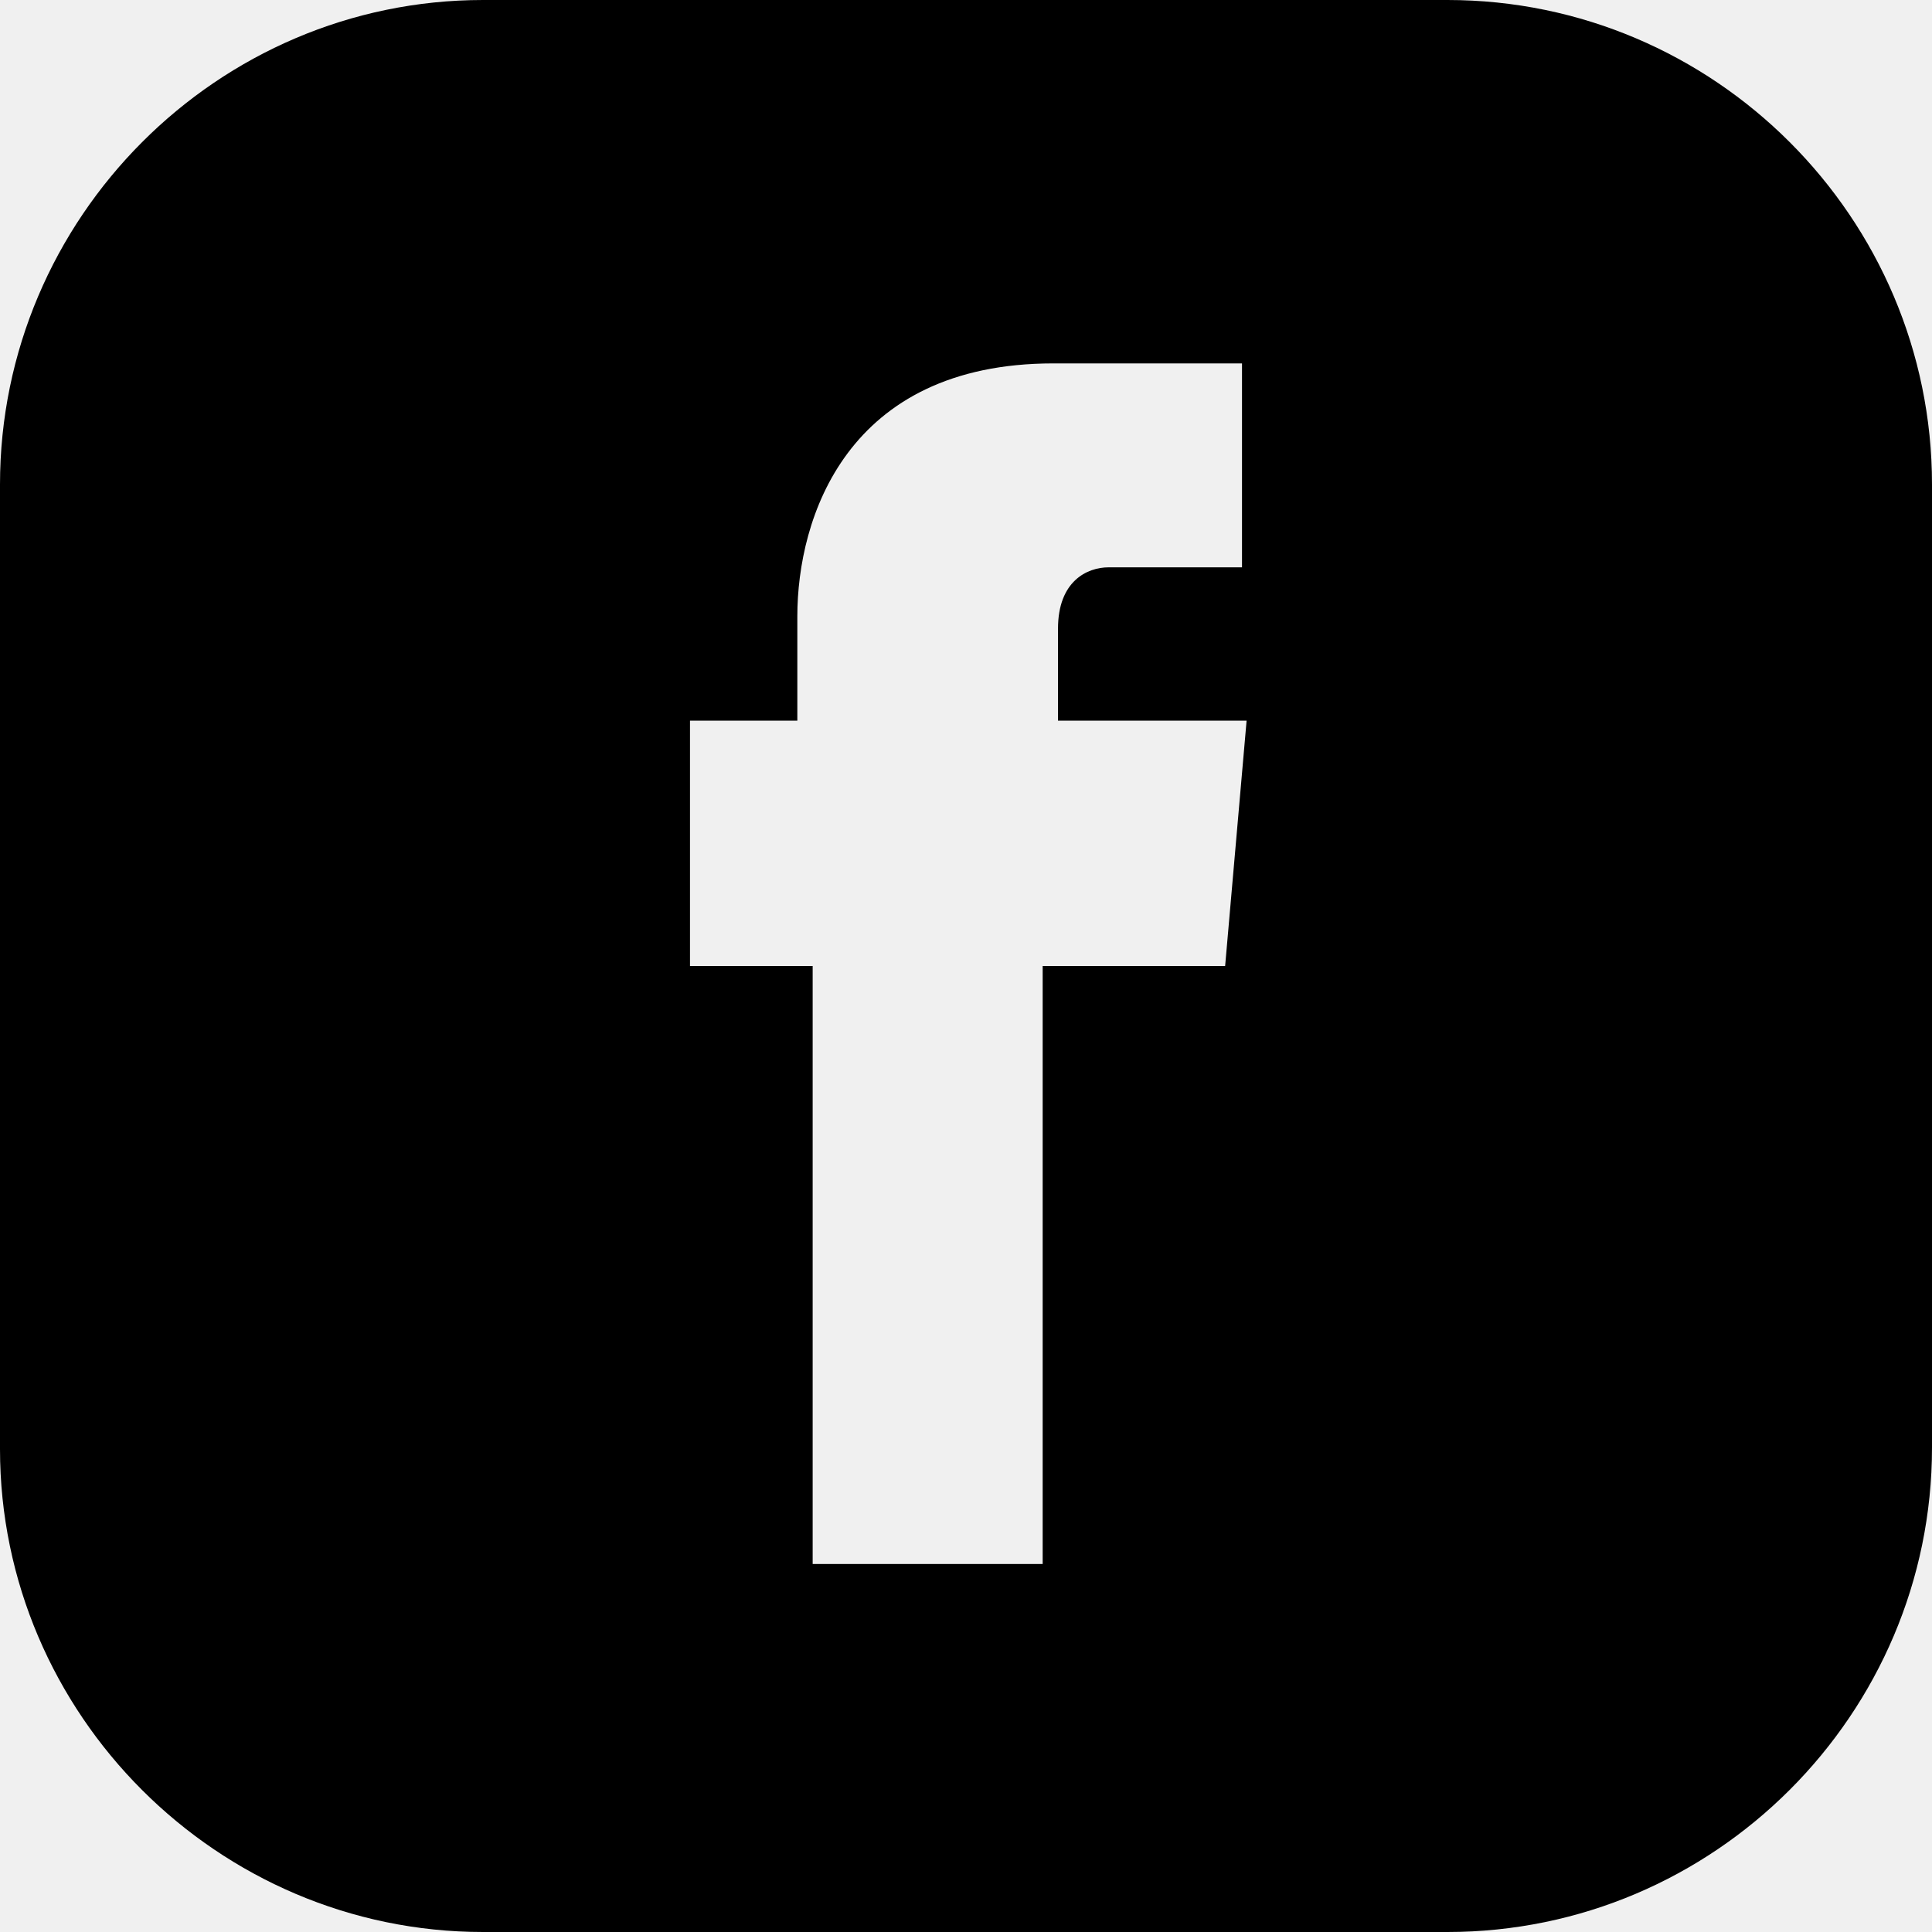
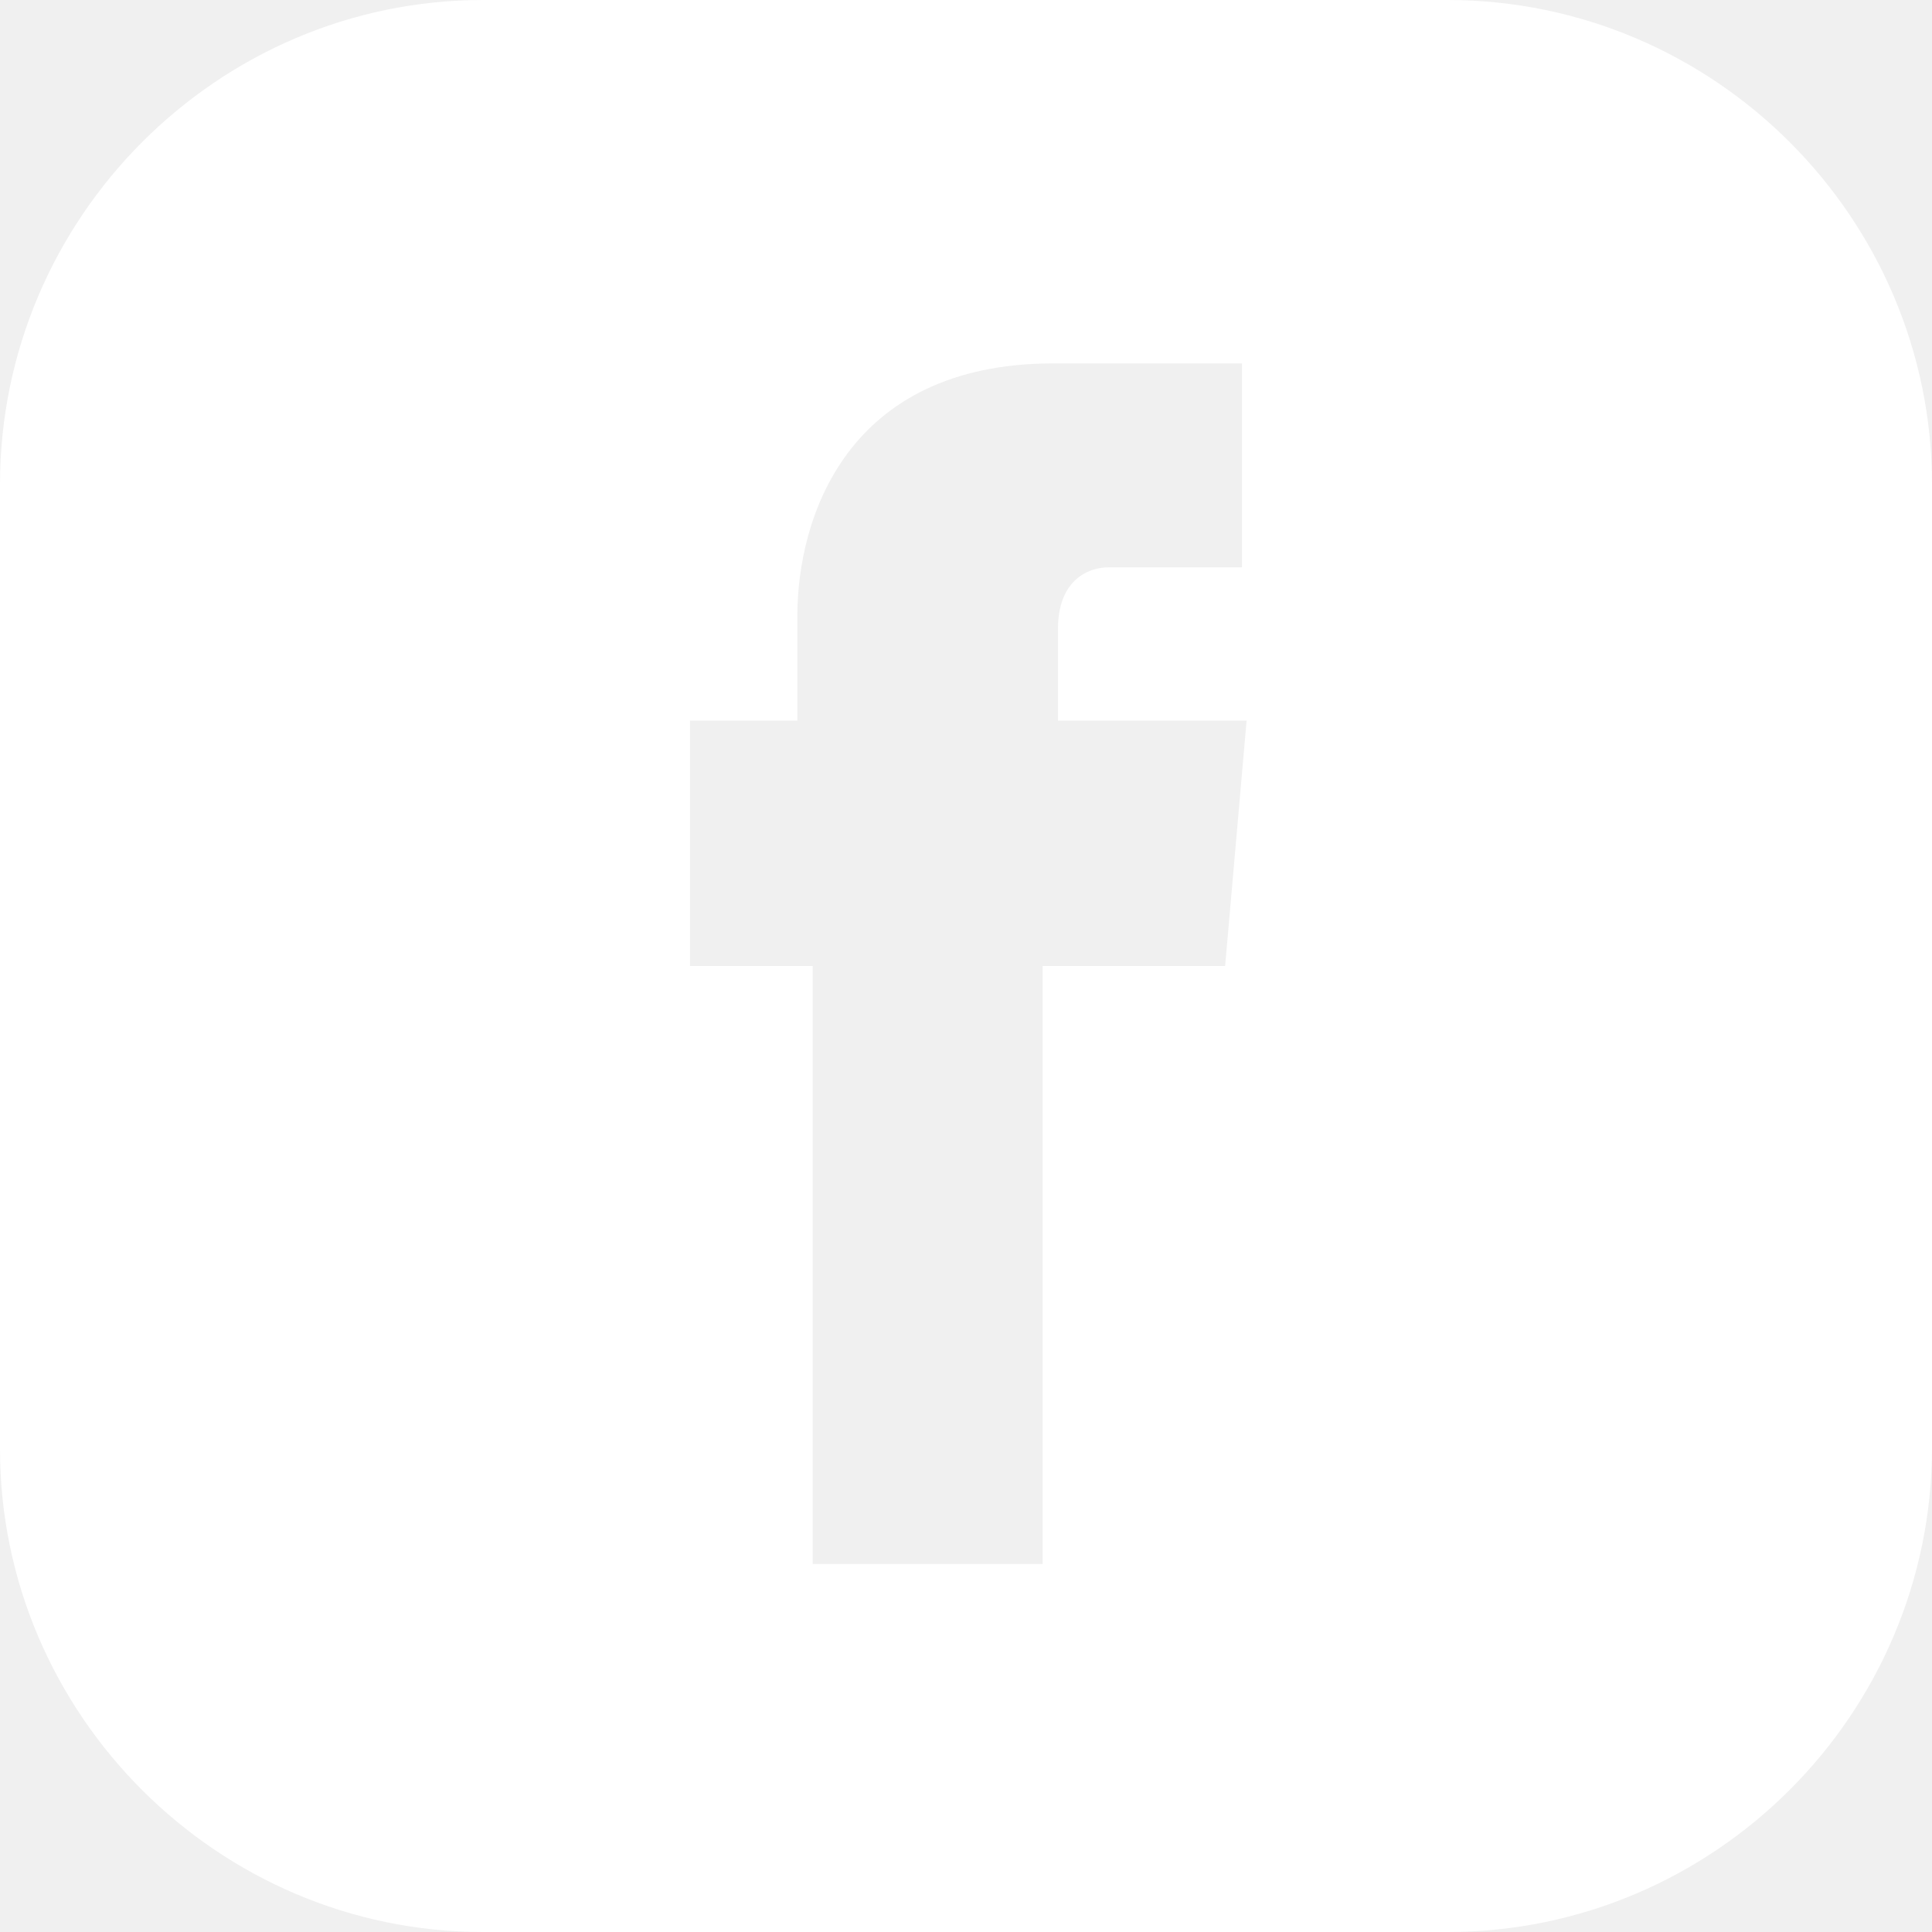
- <svg xmlns="http://www.w3.org/2000/svg" version="1.1" id="Layer_1" x="0px" y="0px" viewBox="0 0 504 504" style="enable-background:new 0 0 504 504;" xml:space="preserve">
+ <svg xmlns="http://www.w3.org/2000/svg" version="1.1" id="Layer_1" x="0px" y="0px" viewBox="0 0 504 504" style="enable-background:new 0 0 504 504;" xml:space="preserve" fill="white">
  <g>
    <g>
      <path d="M377.6,0H126C56.8,0,0,56.8,0,126.4V378c0,69.2,56.8,126,126,126h251.6c69.6,0,126.4-56.8,126.4-126.4V126.4    C504,56.8,447.2,0,377.6,0z M319.6,252H272v156h-60V252h-32v-64h28v-27.2c0-25.6,12.8-66,66.8-66H324V148h-34.8    c-5.6,0-13.2,3.6-13.2,16v24h49.2L319.6,252z" />
    </g>
  </g>
  <g>
</g>
  <g>
</g>
  <g>
</g>
  <g>
</g>
  <g>
</g>
  <g>
</g>
  <g>
</g>
  <g>
</g>
  <g>
</g>
  <g>
</g>
  <g>
</g>
  <g>
</g>
  <g>
</g>
  <g>
</g>
  <g>
</g>
</svg>
